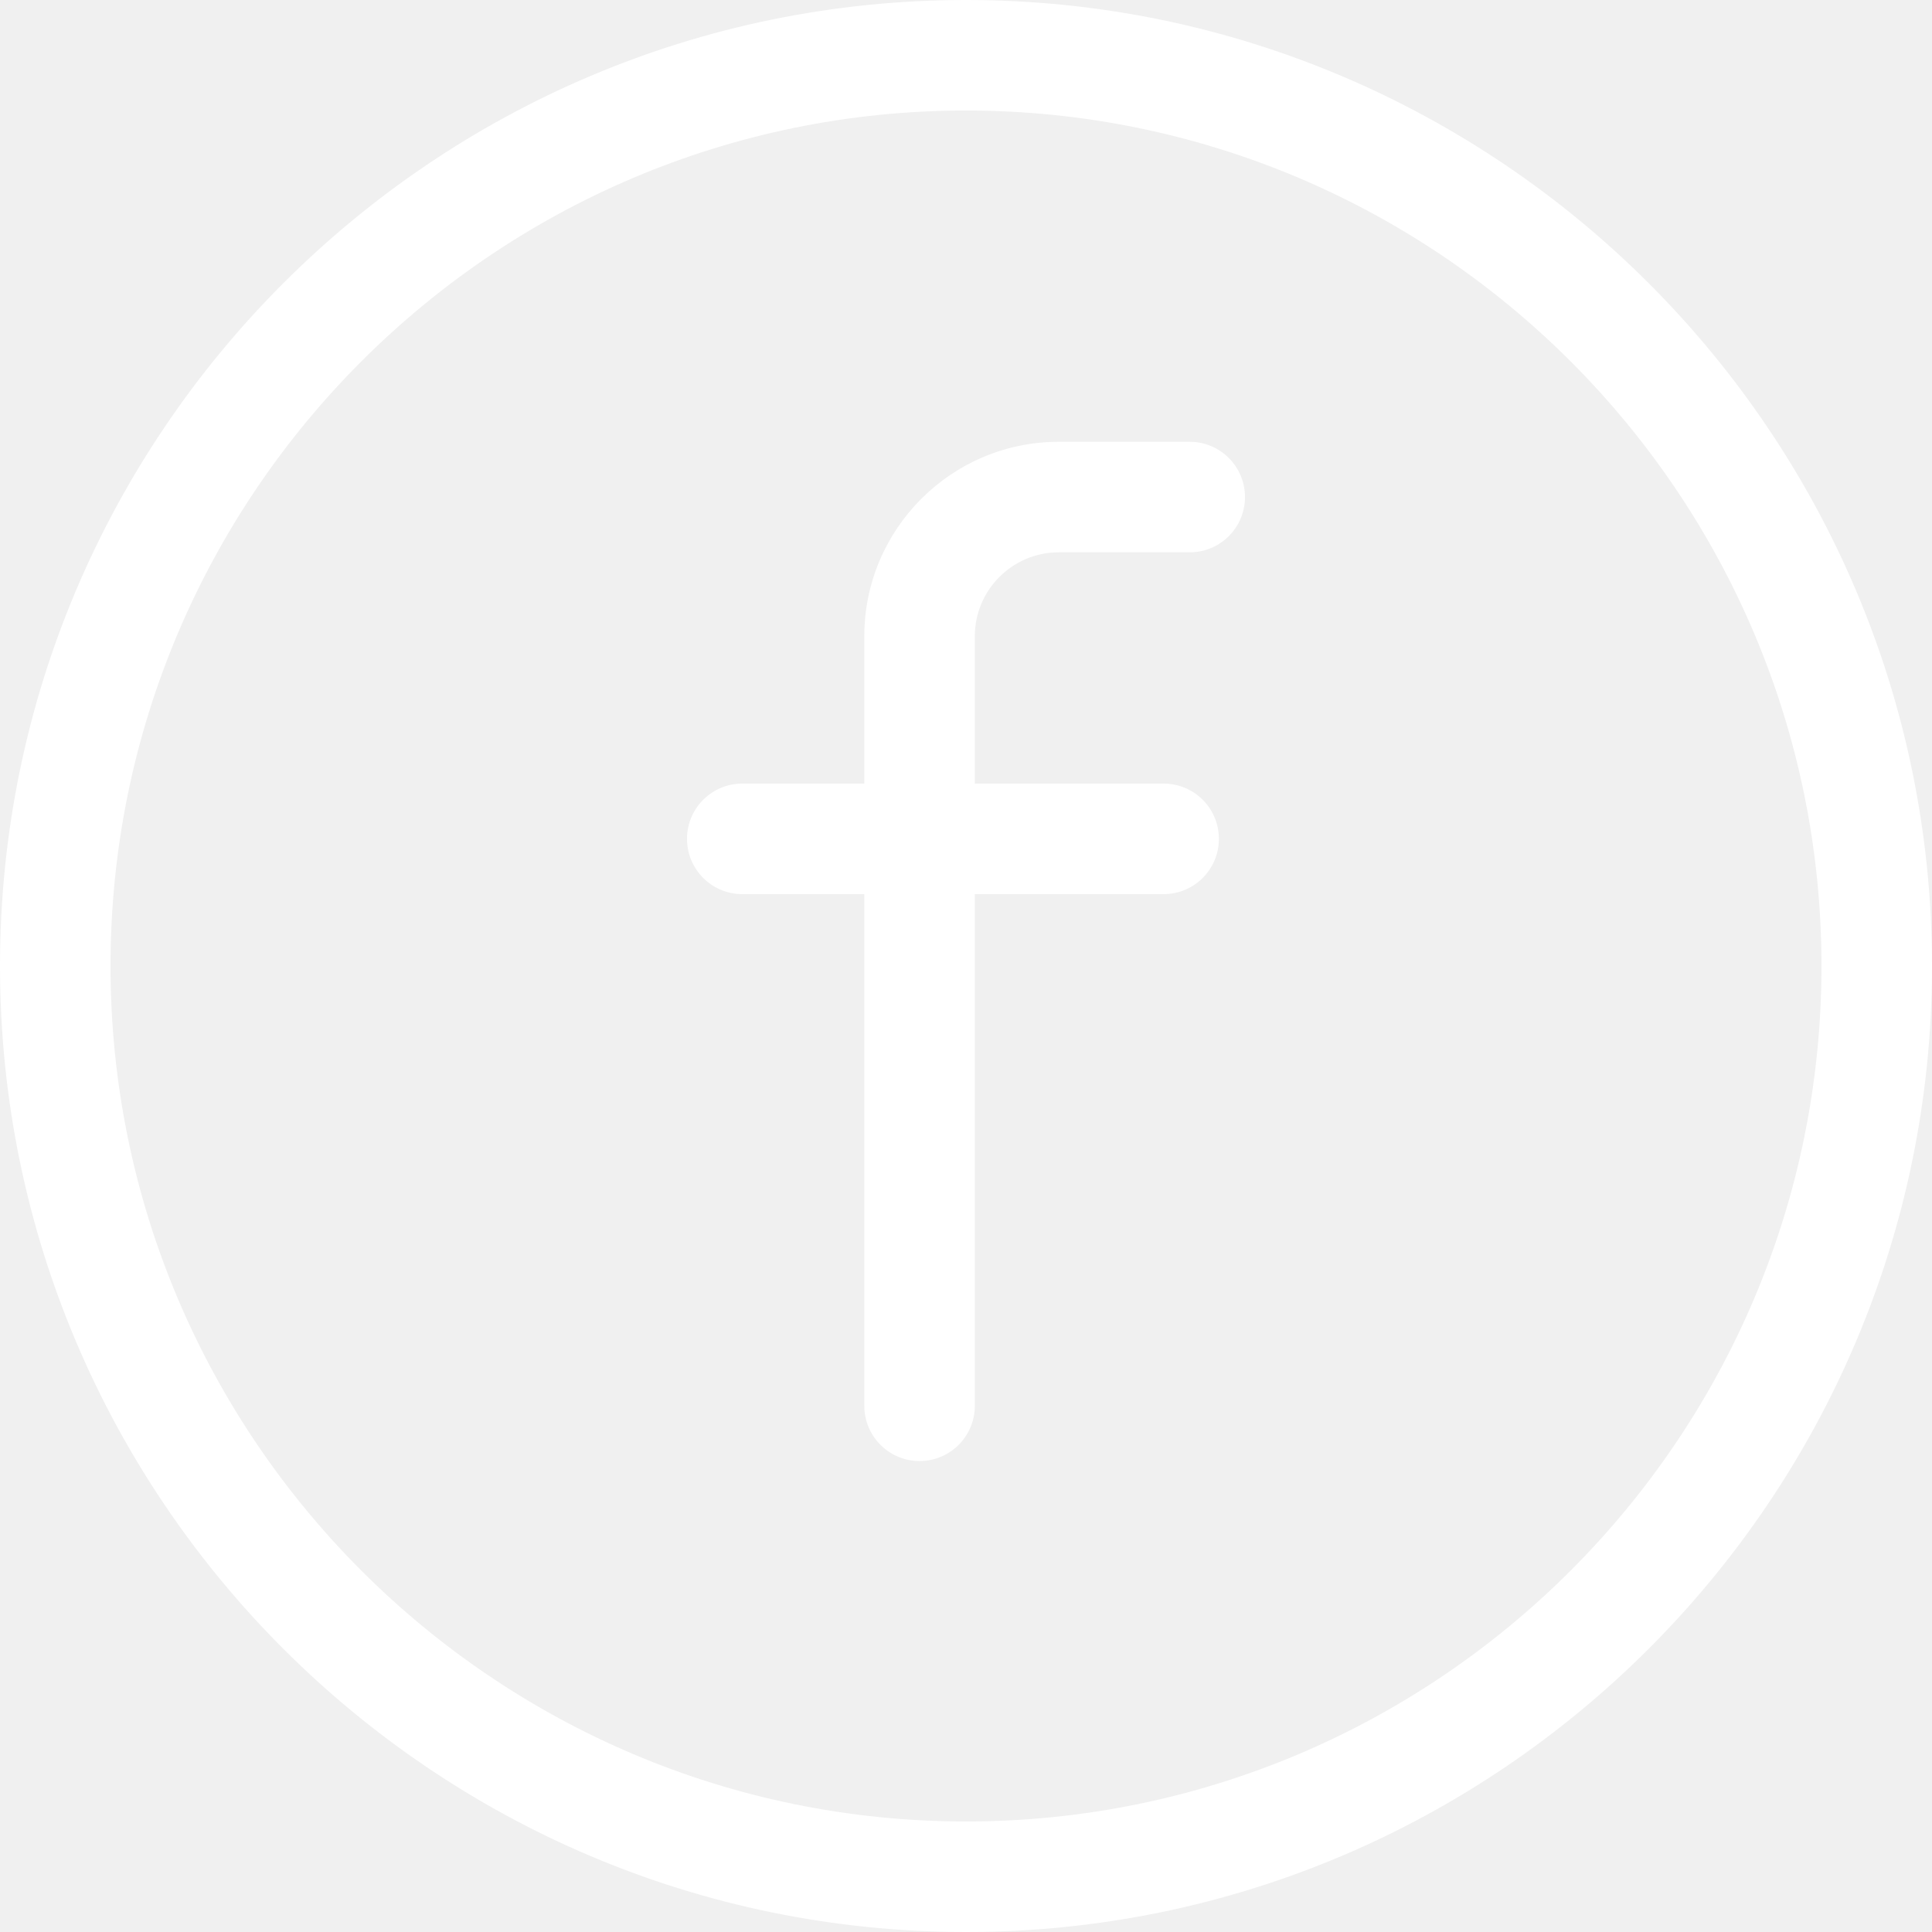
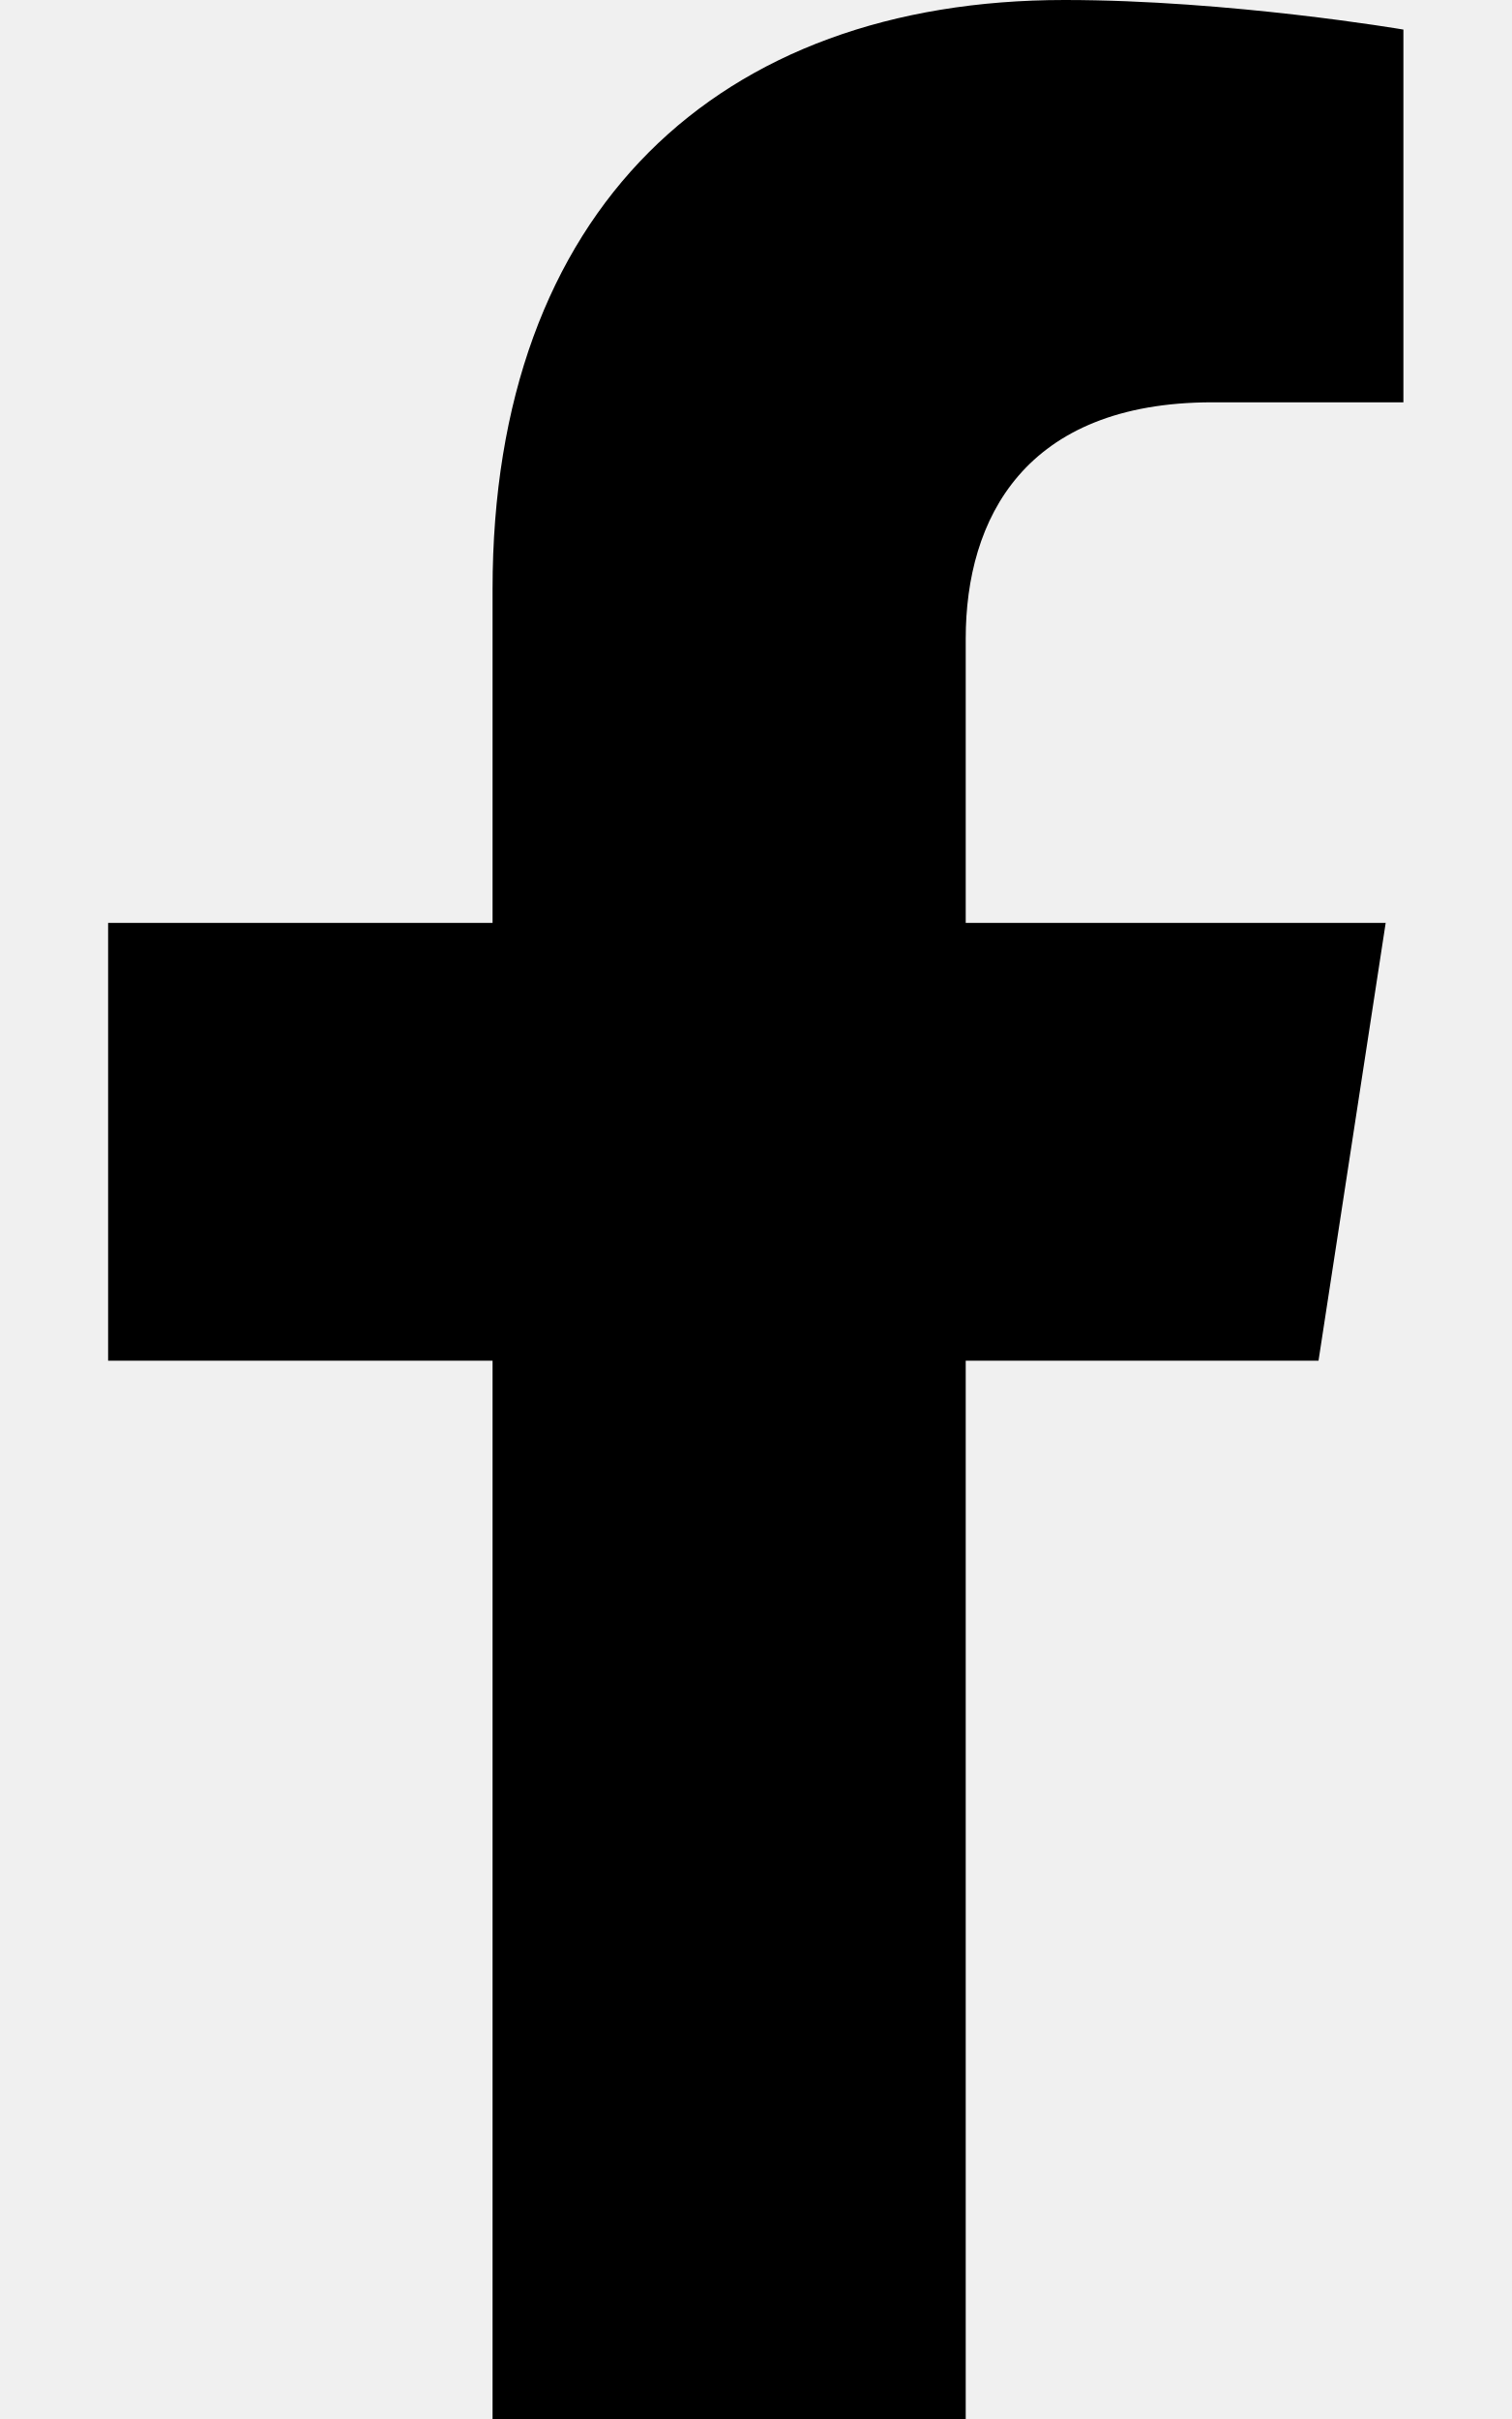
- <svg xmlns="http://www.w3.org/2000/svg" version="1.1" width="512" height="512" x="0" y="0" viewBox="0 0 314.652 314.652" style="enable-background:new 0 0 512 512" xml:space="preserve" class="">
-   <g>
-     <g>
-       <path d="M157.326,0C70.576,0,0,70.576,0,157.326s70.576,157.326,157.326,157.326s157.326-70.576,157.326-157.326   S244.076,0,157.326,0z M157.326,296.652C80.501,296.652,18,234.15,18,157.326S80.501,18,157.326,18s139.326,62.502,139.326,139.326   S234.151,296.652,157.326,296.652z" fill="#ffffff" data-original="#000000" style="" class="" />
-       <path d="M193.764,71.952H172.43c-17.461,0-31.667,14.206-31.667,31.667v24h-19.875c-4.971,0-9,4.029-9,9s4.029,9,9,9h19.875v83.333   c0,4.971,4.029,9,9,9s9-4.029,9-9v-83.333h30.75c4.971,0,9-4.029,9-9s-4.029-9-9-9h-30.75v-24c0-7.536,6.131-13.667,13.667-13.667   h21.333c4.971,0,9-4.029,9-9S198.734,71.952,193.764,71.952z" fill="#ffffff" data-original="#000000" style="" class="" />
-     </g>
-     <g>
- </g>
-     <g>
- </g>
-     <g>
- </g>
-     <g>
- </g>
-     <g>
- </g>
-     <g>
- </g>
-     <g>
- </g>
-     <g>
- </g>
-     <g>
- </g>
-     <g>
- </g>
-     <g>
- </g>
-     <g>
- </g>
-     <g>
- </g>
-     <g>
- </g>
-     <g>
- </g>
-   </g>
+ <svg xmlns="http://www.w3.org/2000/svg" aria-hidden="true" focusable="false" data-prefix="fab" data-icon="facebook-f" class="svg-inline--fa fa-facebook-f fa-w-10" role="img" viewBox="0 0 320 512">
+   <path fill="currentColor" d="M279.14 288l14.22-92.66h-88.91v-60.13c0-25.35 12.42-50.06 52.24-50.06h40.42V6.26S260.43 0 225.36 0c-73.22 0-121.08 44.38-121.08 124.72v70.62H22.89V288h81.39v224h100.17V288z" />
</svg>
